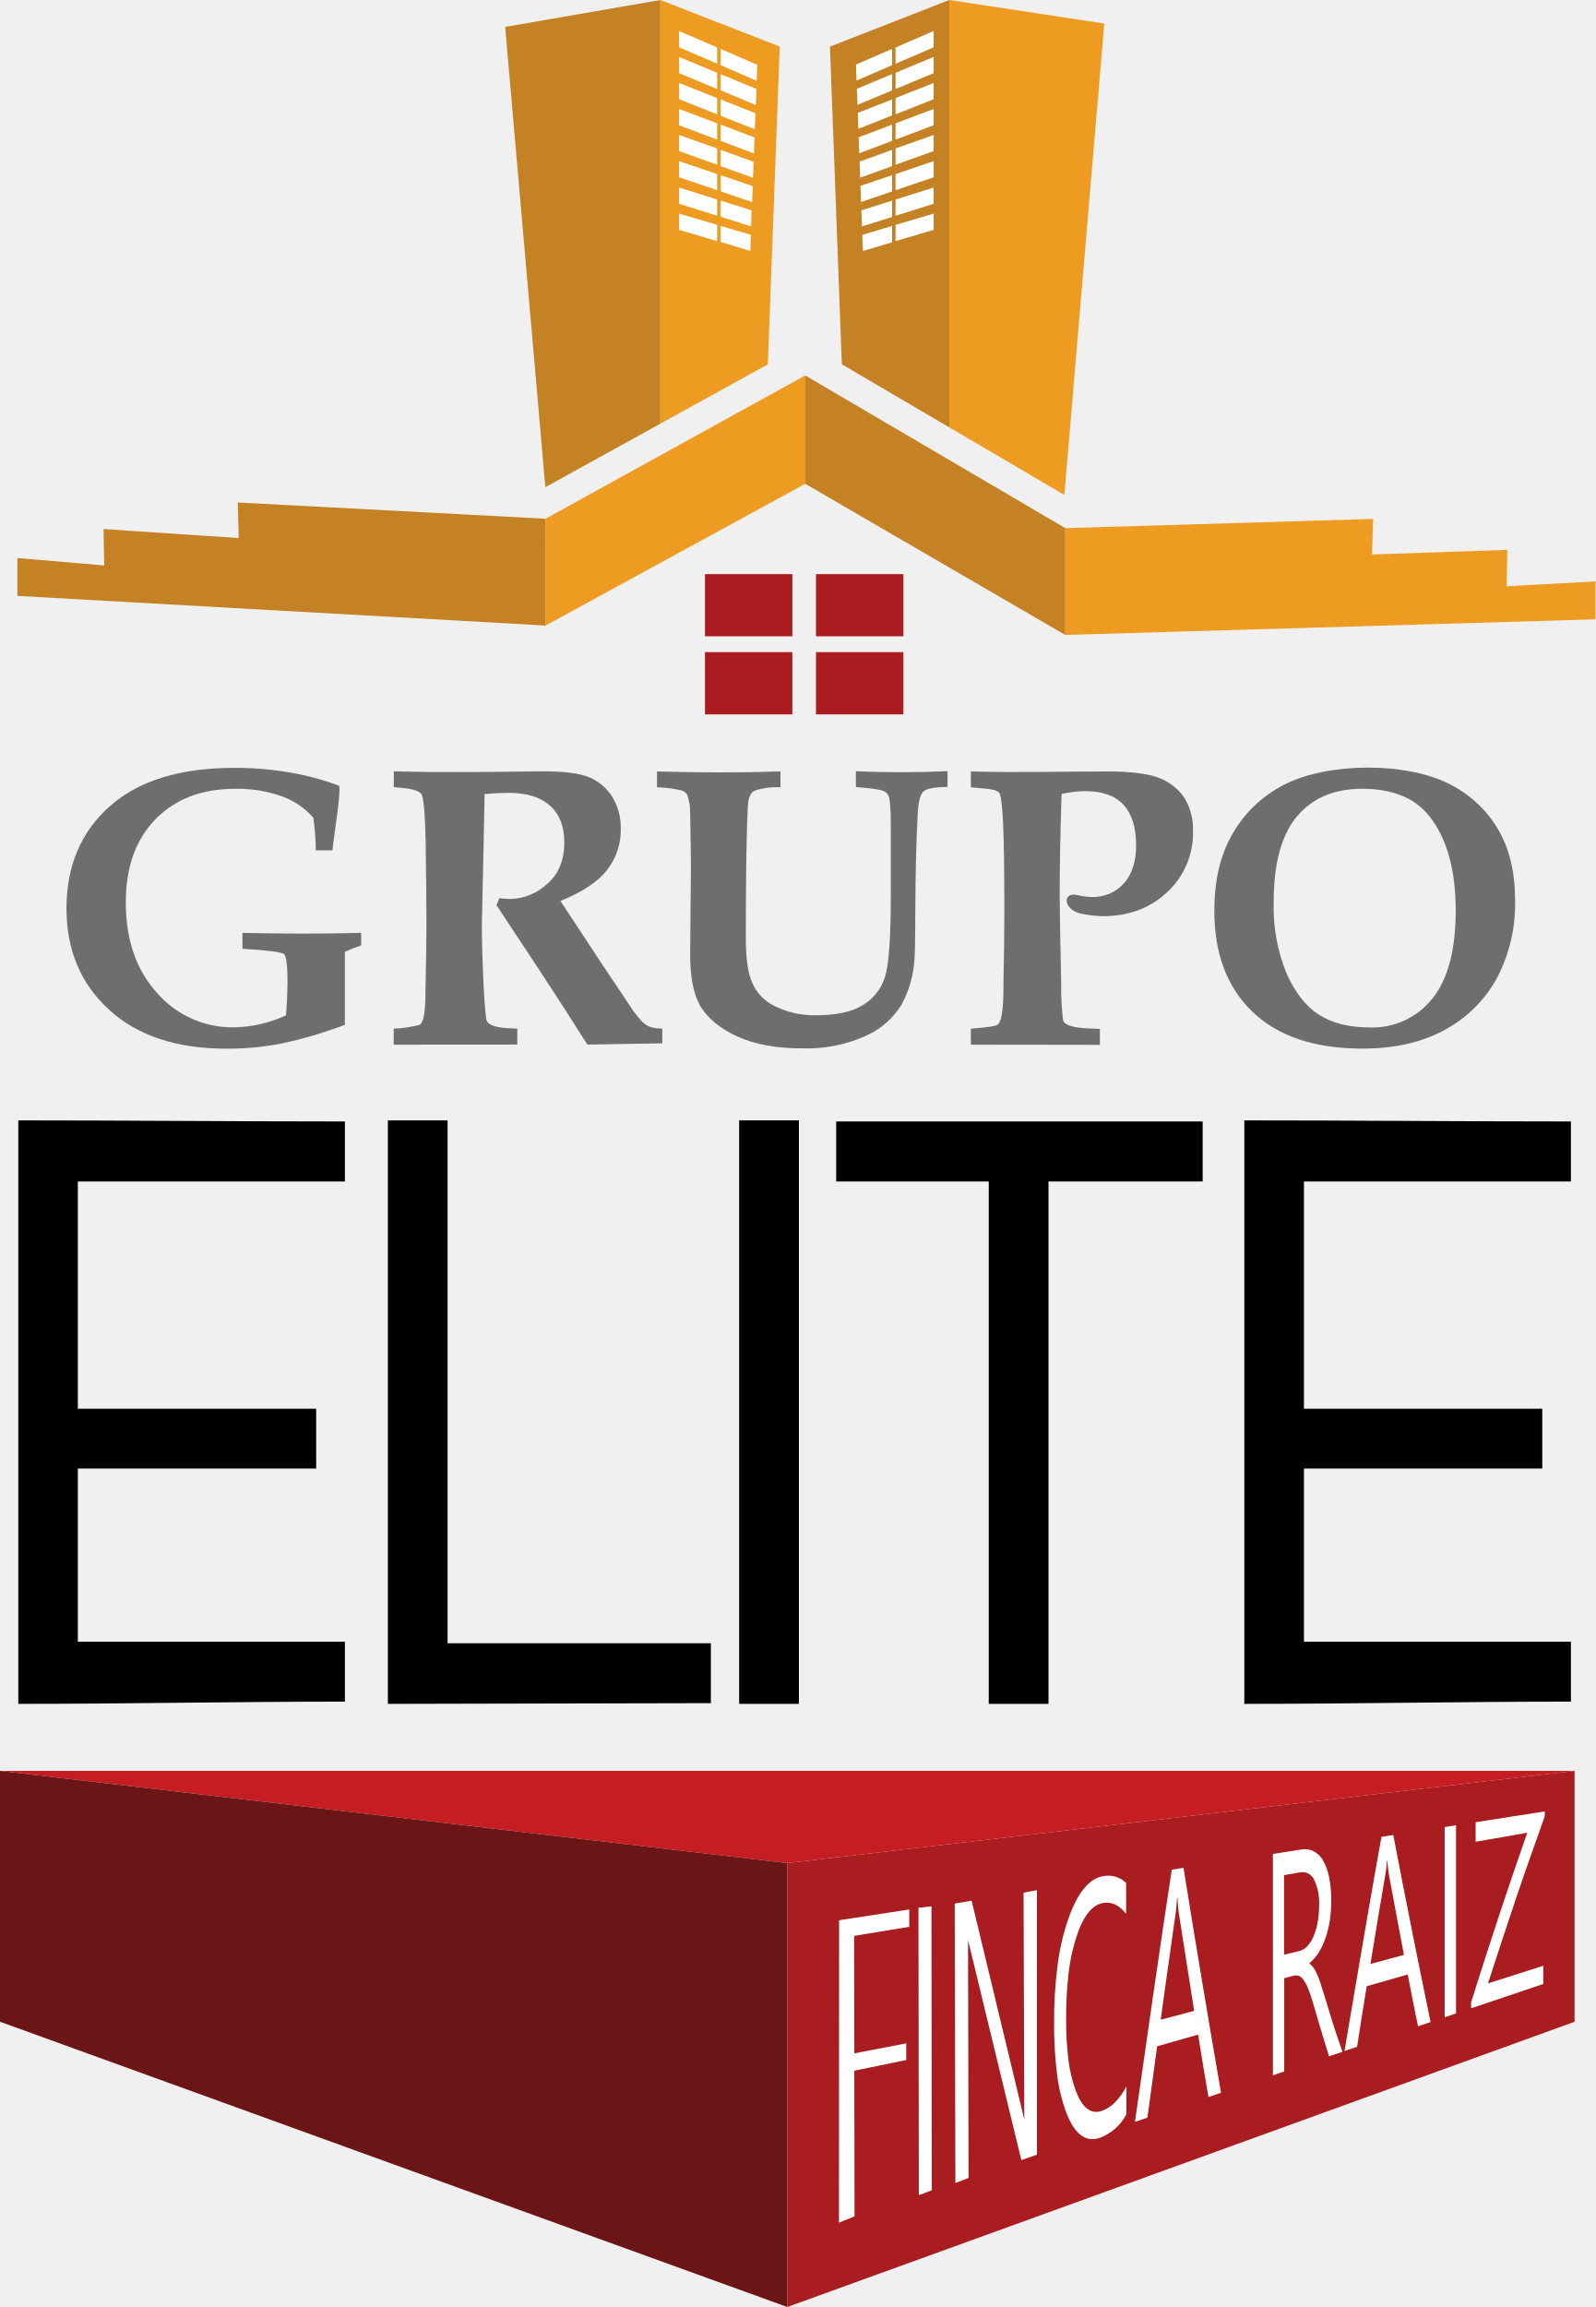
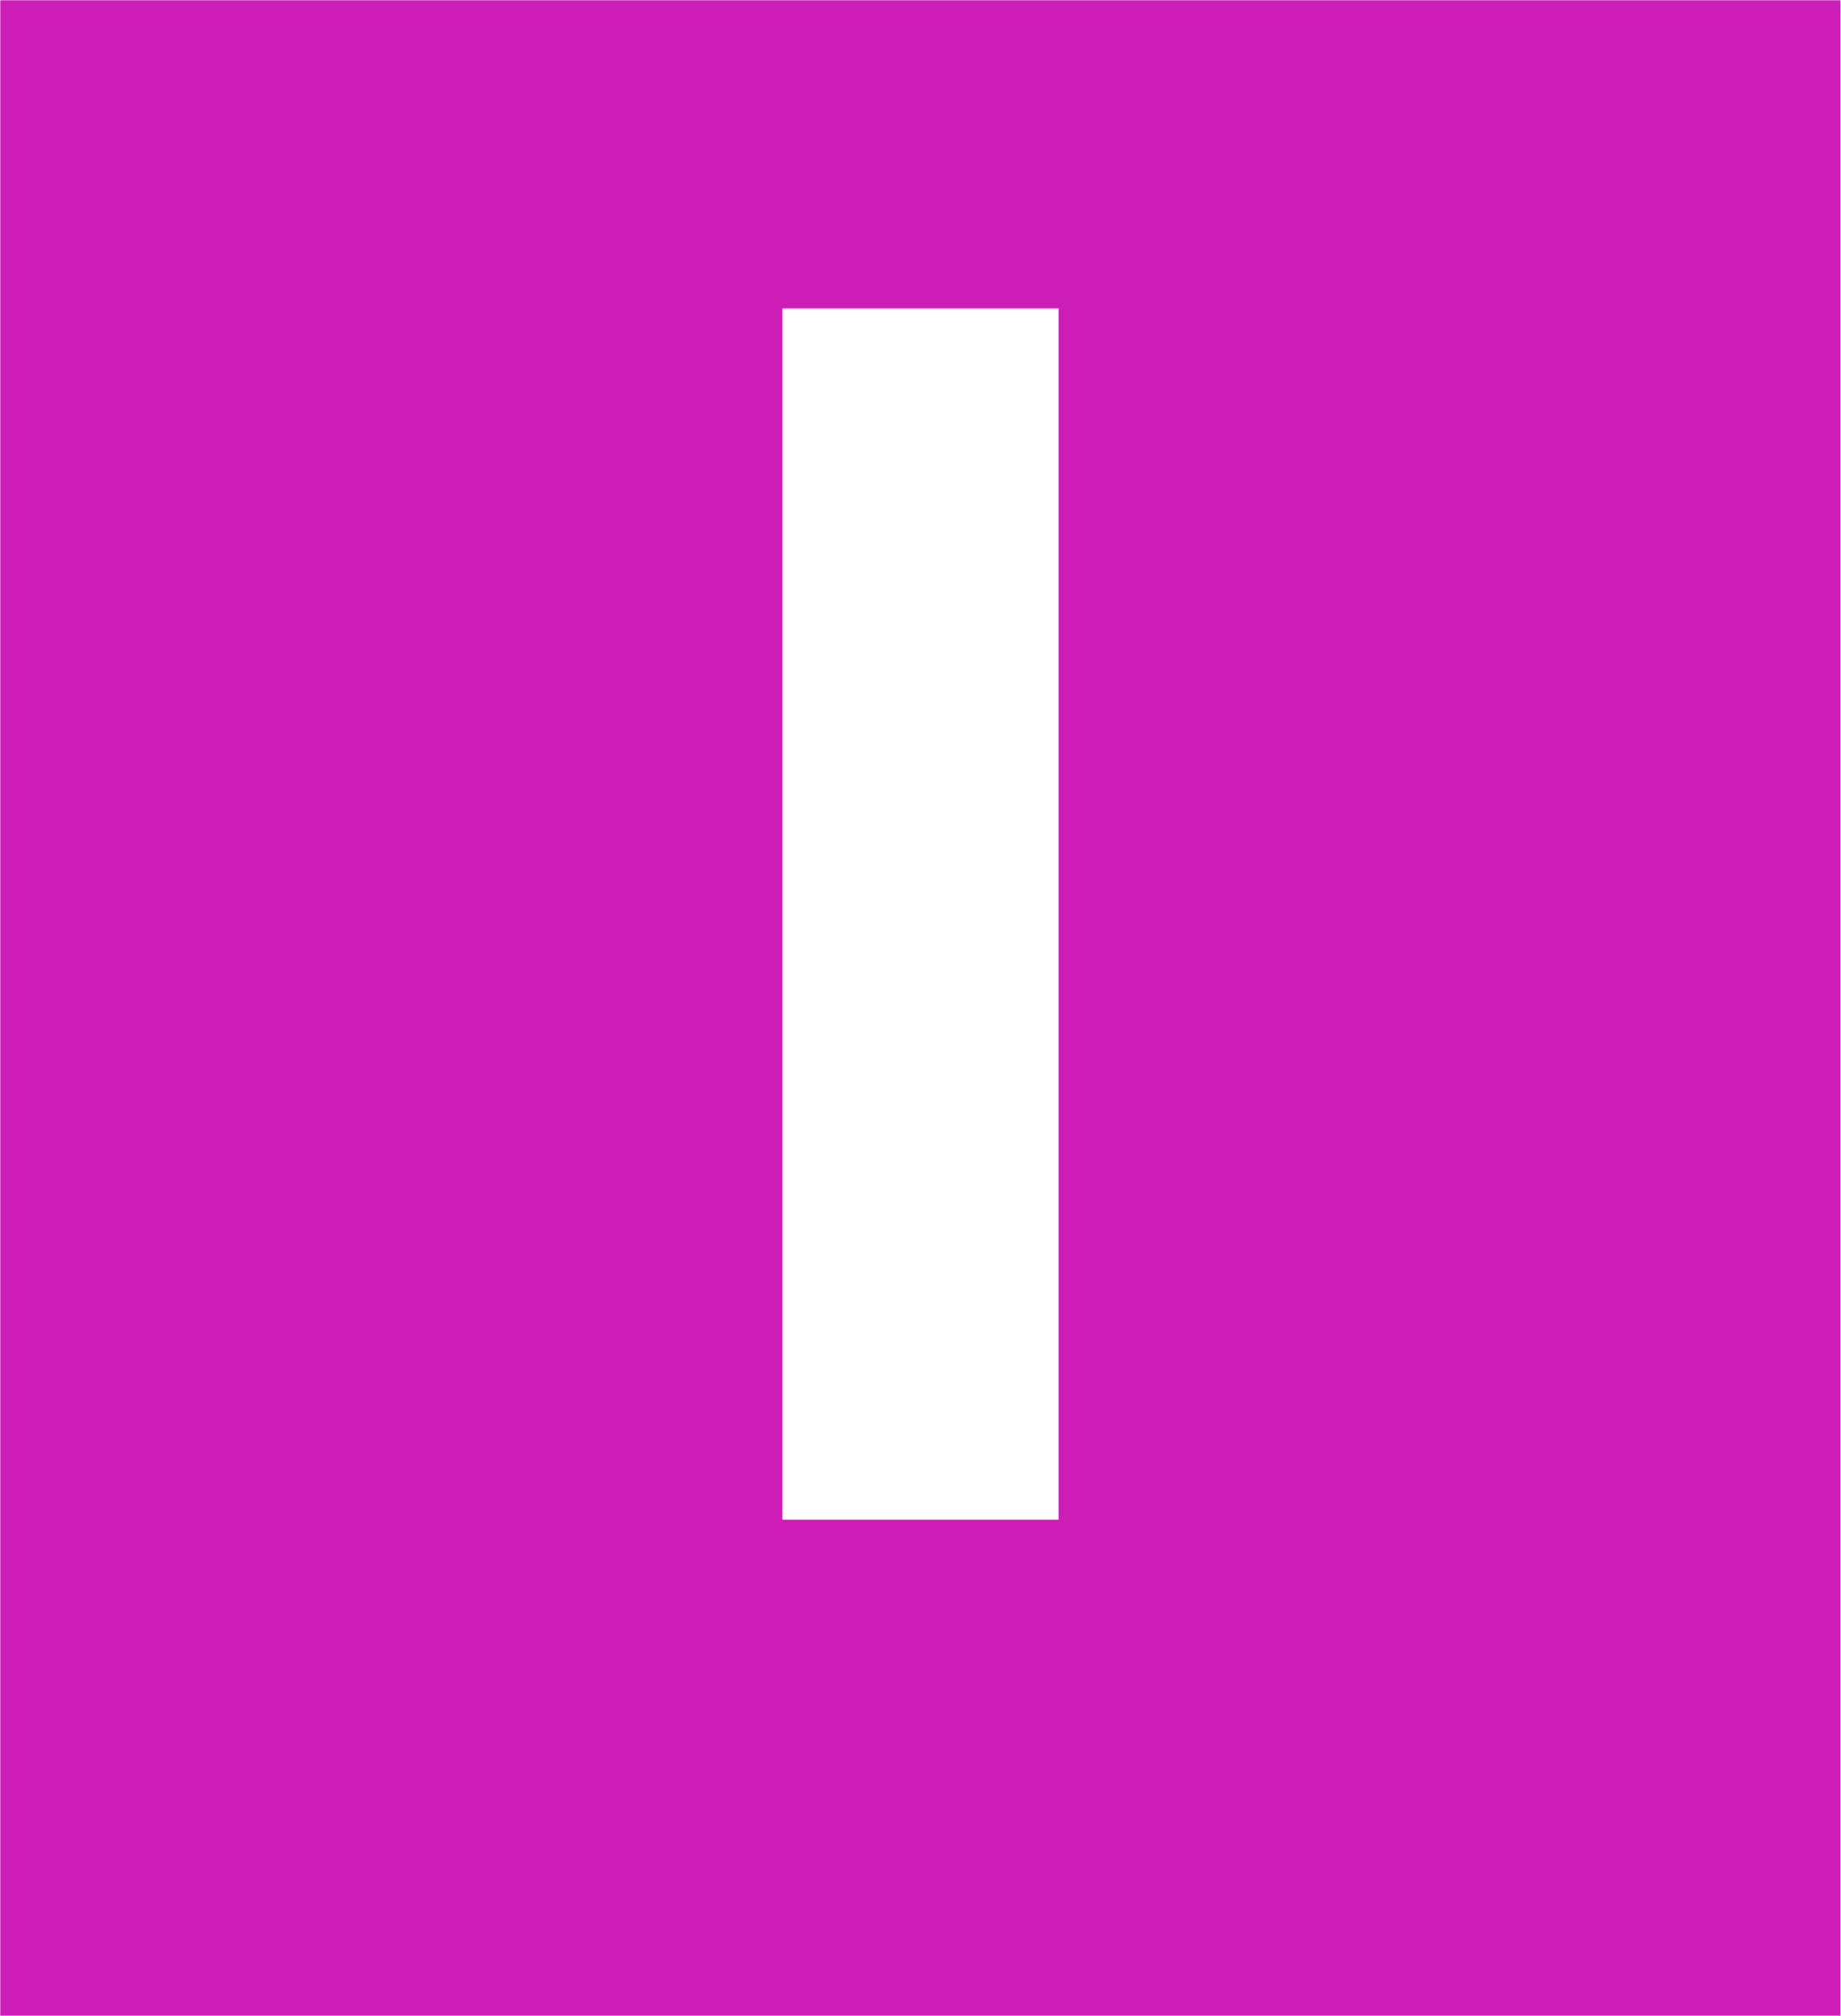
- <svg xmlns="http://www.w3.org/2000/svg" viewBox="0 0 356.62 515.5">
+ <svg xmlns="http://www.w3.org/2000/svg" viewBox="0 0 63.02 69.02">
  <defs>
-     <style>.cls-1,.cls-2,.cls-3,.cls-4,.cls-5,.cls-7,.cls-8,.cls-9{fill-rule:evenodd;}.cls-2{fill:#6d6e70;}.cls-3{fill:#c58224;}.cls-4{fill:#ed9c21;}.cls-5{fill:#fff;}.cls-6{fill:#ab1c20;}.cls-7{fill:#a91c20;}.cls-8{fill:#c61d23;}.cls-9{fill:#6b1517;}</style>
+     <style>.cls-1{fill:#cc1db9;}.cls-2{fill:#fff;}</style>
  </defs>
  <g id="Capa_2" data-name="Capa 2">
    <g id="Capa_1-2" data-name="Capa 1">
-       <path class="cls-1" d="M17.4,264H77.09V250.59c-24.48,0-48.79-.24-73-.24V380.73c24.1,0,48.4-.5,73-.5V366.85H17.4v-38.7H70.67V314.79H17.4Z" />
-       <path class="cls-1" d="M186.9,264H221V380.73h13.35V264h34.46V250.59H186.9Z" />
-       <polygon class="cls-1" points="86.69 380.73 158.89 380.57 158.89 367.19 100.04 367.19 100.04 250.35 86.69 250.35 86.69 380.73" />
-       <rect x="165.21" y="250.35" width="13.35" height="130.38" />
-       <path class="cls-1" d="M291.45,264h59.67V250.59c-24.48,0-48.79-.24-73-.24V380.73c24.11,0,48.39-.5,73-.5V366.85H291.45v-38.7h53.27V314.79H291.45Z" />
-       <path class="cls-2" d="M304.49,234.31q-16,0-24.56-8.24t-8.51-22.7q0-10.08,4.12-17.15A27.89,27.89,0,0,1,287,175.35c9.71-5,27.24-5.16,37-.14a26.21,26.21,0,0,1,10.83,10.08q3.81,6.45,3.81,15.87a35.53,35.53,0,0,1-4.17,17.61,29,29,0,0,1-11.77,11.48Q315.09,234.32,304.49,234.31Zm1.66-4.73a17.07,17.07,0,0,0,14-6.45q5.22-6.48,5.22-19.65,0-13.81-6-21.23c-3.23-4-8.19-6-14.91-6-6.3,0-11.16,2.09-14.61,6.22s-5.17,10.55-5.17,19.16a39.28,39.28,0,0,0,2.83,15.77c1.91,4.3,4.31,7.41,7.22,9.3S301.47,229.58,306.15,229.58Z" />
-       <path class="cls-2" d="M217,233.43v-3.57c3.43-.28,5.4-.54,5.87-.83,1.65-.87,1.37-8.42,1.42-9.95.13-5.32.19-10.43.19-15.43q0-13.93-.29-19.91c-.19-4-.49-6.2-.91-6.67s-1.67-.77-3.76-.92l-2.52-.23v-3.54c10.26.3,20.33,0,30.58,0q7.78,0,11.5,1.46a11.74,11.74,0,0,1,5.66,4.46,13.55,13.55,0,0,1,1.92,7.46,18,18,0,0,1-5.71,13.53q-5.72,5.44-14.53,5.43a27.35,27.35,0,0,1-5.09-.63c-3.74-1.08-3.84-4.82-.55-4.09a16.53,16.53,0,0,0,3.22.44,9.28,9.28,0,0,0,7.16-3q2.77-3.06,2.78-8.54c0-4.07-1-7.12-2.88-9.12s-4.73-3-8.46-3a26,26,0,0,0-5.32.62q-.44,13.45-.43,22.82,0,3.13.34,20.07a53.82,53.82,0,0,0,.43,7.69c.56,2,6.57,1.82,8.22,1.92v3.57Z" />
-       <path class="cls-2" d="M146.85,175.92v-3.54c9.29.27,18.32.3,27.59,0v3.54a15.92,15.92,0,0,0-5.64.71,1.8,1.8,0,0,0-.93.75,4.12,4.12,0,0,0-.65,2.05c-.16,1.61-.31,6.3-.43,14q-.09,8.06-.09,16.39,0,6.84,1.56,10.06a10.16,10.16,0,0,0,4.55,4.76,20.14,20.14,0,0,0,9.43,2.23c4.66,0,8.2-.76,10.66-2.31a11.12,11.12,0,0,0,4.93-6.35q1.26-4.06,1.27-17.76l0-16.13q0-5.46-.53-6.56a1.76,1.76,0,0,0-.9-.9c-.7-.42-2.82-.73-6.37-1v-3.54c6.92.32,13.59.3,20.48,0v3.54c-2.87,0-4.67.33-5.38,1s-1.14,2.28-1.28,4.95c-.35,6.52-.51,13.88-.54,22.11,0,5.26-.07,8.72-.18,10.34a24.33,24.33,0,0,1-2.91,10.26,17.92,17.92,0,0,1-8.09,7,32.19,32.19,0,0,1-14,2.74q-8.7,0-14.49-2.61c-3.87-1.76-6.6-4-8.23-6.61s-2.42-6.55-2.42-11.7l.17-19.63q0-2.34-.17-12a11.6,11.6,0,0,0-.65-4.1,2.33,2.33,0,0,0-1.08-.94A27.05,27.05,0,0,0,146.85,175.92Z" />
-       <path class="cls-2" d="M88,233.43v-3.57A27,27,0,0,0,93.8,229c1.45-.83,1.25-6.5,1.3-7.9.15-6.22.21-11.13.21-14.71q0-7.26-.18-18.44c-.11-5.55-.37-9-.81-10.21-.51-1.63-4.95-1.7-6.3-1.85v-3.54c11.19.32,22.17.13,33.38,0q7.08,0,10.33,1.35a11.11,11.11,0,0,1,5.14,4.38,13.25,13.25,0,0,1,1.88,7.1,14.49,14.49,0,0,1-3,9.14c-2,2.64-5.52,5-10.49,7l9.22,14,7.19,10.74c2.16,2.75,2.8,3.71,6.36,3.78v3.29l-16.75.28c-2.52-4-6.3-9.91-11.33-17.56l-9-13.62a7.81,7.81,0,0,0,.65-1.53c1.18.11,2,.18,2.59.18a12.38,12.38,0,0,0,8-3.28q3.93-3.27,3.94-9.33c0-3.52-1-6.24-3.13-8.18s-5.18-2.93-9.33-2.93c-1.32,0-3.1.1-5.36.26l-.25,12.88-.36,16.34q0,5.55.42,14.19.36,6.53.69,7.3c.79,1.71,5.28,1.63,6.81,1.71v3.57Z" />
-       <path class="cls-2" d="M54.19,212v-3.55c8.87.2,17.67.23,26.53,0v2.82a32.74,32.74,0,0,0-3.64,1.41V229a97,97,0,0,1-14.43,4.23,63.61,63.61,0,0,1-12,1.1q-16.78,0-26.29-8.72T14.86,203q0-14.26,9.68-22.84t27.81-8.58a72.63,72.63,0,0,1,12.28,1,59.76,59.76,0,0,1,11.16,3c.54.91-1.33,12.35-1.48,14.42H70.57a49.88,49.88,0,0,0-.55-7.3,17,17,0,0,0-7.16-4.82,29.64,29.64,0,0,0-10.33-1.62c-7.45,0-13.35,2.27-17.78,6.8s-6.63,10.71-6.63,18.58q0,12.57,7,20.25a22.31,22.31,0,0,0,17.21,7.67,29,29,0,0,0,11.58-2.67c.25-2.36.83-12.59-.44-13.7C62.94,212.74,59.87,212.35,54.19,212Z" />
-       <polygon class="cls-3" points="147.6 94.67 147.6 0 112.91 6.01 121.89 108.86 147.6 94.67" />
-       <polygon class="cls-4" points="171.62 81.41 174.28 10.41 147.6 0 147.6 94.67 171.62 81.41" />
-       <polygon class="cls-4" points="212.19 95.5 212.19 0 246.82 5.26 237.89 110.59 212.19 95.5" />
-       <polygon class="cls-3" points="188.16 81.4 185.51 10.41 212.19 0 212.19 95.5 188.16 81.4" />
-       <polygon class="cls-4" points="238.11 141.88 356.62 138.39 356.62 129.91 336.75 131 336.91 122.86 306.67 123.9 306.9 115.95 255.76 117.49 245.79 117.79 238.11 118.01 238.11 141.88" />
-       <polygon class="cls-4" points="121.94 115.91 180.02 83.87 180.02 108.08 121.94 139.78 121.94 115.91" />
-       <polygon class="cls-3" points="238.11 118.01 180.02 83.92 180.02 108.13 238.11 141.88 238.11 118.01" />
-       <path class="cls-5" d="M161.07,10.93l8.18,3.55-.13,3.59-8.05-3.51Zm-9.29-4,8.51,3.68v3.63l-8.51-3.68Z" />
-       <path class="cls-5" d="M161.07,16.56l8,3.33-.13,3.58-7.84-3.27Zm-9.29-3.84,8.51,3.54v3.63l-8.51-3.54Z" />
-       <path class="cls-5" d="M161.07,22.22l7.77,3.08-.13,3.58-7.64-3Zm-9.29-3.68,8.51,3.37v3.63l-8.51-3.37Z" />
-       <path class="cls-5" d="M161.07,27.85l7.58,2.87-.15,3.58-7.43-2.82Zm-9.29-3.5,8.51,3.21v3.63L151.78,28Z" />
-       <path class="cls-5" d="M161.07,33.49l7.37,2.66-.13,3.58-7.24-2.61Zm-9.29-3.32,8.51,3v3.64l-8.51-3.05Z" />
-       <path class="cls-5" d="M161.07,39.14l7.17,2.44-.13,3.59-7-2.4ZM151.78,36l8.51,2.9V42.5l-8.51-2.88Z" />
-       <path class="cls-5" d="M161.07,44.83,168,47l-.13,3.59-6.83-2.17Zm-9.29-2.92,8.51,2.67v3.63l-8.51-2.68Z" />
-       <path class="cls-5" d="M161.07,50.48l6.76,2-.13,3.59-6.63-2Zm-9.29-2.75,8.51,2.52v3.63l-8.51-2.52Z" />
-       <path class="cls-5" d="M199.39,10.93l-8.07,3.5.13,3.58,7.94-3.45Zm9.29-4-8.51,3.68v3.63l8.51-3.68Z" />
-       <path class="cls-5" d="M199.39,16.56l-7.87,3.28.14,3.58,7.73-3.22Zm9.29-3.84-8.51,3.54v3.63l8.51-3.54Z" />
-       <path class="cls-5" d="M199.39,22.22l-7.66,3,.13,3.57,7.53-3Zm9.29-3.68-8.51,3.37v3.63l8.51-3.37Z" />
-       <path class="cls-5" d="M199.39,27.85l-7.47,2.82.13,3.58,7.34-2.77Zm9.29-3.5-8.51,3.21v3.63l8.51-3.2Z" />
-       <path class="cls-5" d="M199.39,33.49l-7.26,2.62.13,3.59,7.13-2.58Zm9.29-3.32-8.51,3v3.64l8.51-3.05Z" />
-       <path class="cls-5" d="M199.39,39.14l-7.06,2.4.13,3.6,6.93-2.37ZM208.68,36l-8.51,2.9V42.5l8.51-2.88Z" />
-       <path class="cls-5" d="M199.39,44.83,192.54,47l.13,3.6,6.72-2.13Zm9.29-2.92-8.51,2.67v3.63l8.51-2.68Z" />
-       <path class="cls-5" d="M199.39,50.48l-6.65,2,.13,3.6,6.52-1.94Zm9.29-2.75-8.51,2.52v3.63l8.51-2.52Z" />
-       <polygon class="cls-3" points="121.92 139.78 3.88 133.15 3.88 124.69 23.29 126.35 23.14 118.21 53.36 120.23 53.13 112.28 121.94 115.91 121.92 139.78" />
-       <rect class="cls-6" x="157.57" y="128.29" width="19.53" height="13.89" />
-       <rect class="cls-6" x="182.39" y="128.29" width="19.53" height="13.89" />
-       <rect class="cls-6" x="157.57" y="145.72" width="19.53" height="13.91" />
-       <rect class="cls-6" x="182.39" y="145.72" width="19.53" height="13.91" />
-       <polygon class="cls-7" points="175.97 416.31 351.94 395.7 351.94 451.76 175.97 515.5 175.97 416.31" />
-       <polygon class="cls-8" points="175.97 416.31 351.94 395.7 0 395.7 175.97 416.31" />
-       <polygon class="cls-9" points="175.97 416.31 0 395.7 0 451.76 175.97 515.5 175.97 416.31" />
-       <polygon class="cls-5" points="208.27 489.43 205.37 490.49 205.29 426.28 208.19 425.97 208.27 489.43" />
-       <polygon class="cls-5" points="231.77 481.47 228.28 482.67 216.37 433.51 216.48 486.66 213.54 487.8 213.39 425.35 217.17 424.71 228.94 473.6 228.78 422.92 231.77 422.35 231.77 481.47" />
-       <path class="cls-5" d="M251.76,472.44a11.12,11.12,0,0,1-5.93,5.26c-3.09,1.06-5.58-.74-7.42-5.42a37.47,37.47,0,0,1-2.12-8.58,88.15,88.15,0,0,1-.69-11.58,96.92,96.92,0,0,1,.76-12.81A51.75,51.75,0,0,1,238.7,429c2.07-6,4.72-9.29,7.9-9.77a5.68,5.68,0,0,1,5.1,1.51v6.93c-1.53-2-3.24-2.77-5.13-2.45-2.48.42-4.5,2.95-6,7.64a42,42,0,0,0-1.74,8.11,86.62,86.62,0,0,0-.54,10.14,71.68,71.68,0,0,0,.54,9.35,30.37,30.37,0,0,0,1.66,6.83c1.43,3.72,3.32,5.17,5.67,4.42,2.17-.7,4.06-2.56,5.62-5.52C251.75,468.24,251.76,470.34,251.76,472.44Z" />
-       <path class="cls-5" d="M272.91,467.62l-2.8.95c-.39-2.3-.8-4.62-1.19-6.94s-.75-4.66-1.12-7l-9.17,2.62-1.08,7.94c-.36,2.65-.72,5.33-1.09,8-.91.32-1.85.63-2.78.93q2.06-14.39,4.1-28.54t4.13-27.8c.86-.15,1.74-.28,2.62-.41q2.07,12.9,4.18,25.53C270.09,451.2,271.51,459.46,272.91,467.62Zm-6-18.29c-.57-3.6-1.15-7.22-1.7-10.83s-1.15-7.3-1.73-11c-.11-.71-.21-1.9-.32-3.5,0,0-.05,0-.07,0-.08,1.55-.21,2.73-.34,3.65-.55,3.89-1.13,7.82-1.67,11.76s-1.11,7.9-1.65,11.89Z" />
-       <path class="cls-5" d="M300.05,458.47l-3,1c-.62-2-1.24-4-1.84-6s-1.21-4.09-1.81-6.16a26.84,26.84,0,0,0-1-2.91,8.24,8.24,0,0,0-1-1.91,2.33,2.33,0,0,0-1-.94,2,2,0,0,0-1.28-.07l-2.08.54c0,3.48,0,6.95,0,10.42s0,7,0,10.43c-.84.27-1.69.57-2.53.86q0-12.39,0-24.74t0-24.73l6.46-1a4.23,4.23,0,0,1,2.6.37,5.28,5.28,0,0,1,2.1,2,12.53,12.53,0,0,1,1.38,3.71,25.65,25.65,0,0,1,.49,5.42,29.94,29.94,0,0,1-.34,4.58,21.91,21.91,0,0,1-1,3.89,14.92,14.92,0,0,1-1.5,3.13,9.22,9.22,0,0,1-2,2.28v.13a4.17,4.17,0,0,1,.94,1,6.36,6.36,0,0,1,.76,1.43,19.72,19.72,0,0,1,.74,1.91c.23.7.48,1.55.78,2.51.68,2.18,1.35,4.36,2,6.5S299.35,456.36,300.05,458.47ZM287,419v8.89c0,3,0,5.93,0,8.9l3.44-.85a3.73,3.73,0,0,0,1.76-1.06,7.24,7.24,0,0,0,1.37-2.15,13.47,13.47,0,0,0,.92-3.09,20.52,20.52,0,0,0,.35-3.91,11.76,11.76,0,0,0-1.14-5.75,2.89,2.89,0,0,0-3.24-1.59Z" />
-       <path class="cls-5" d="M319.75,451.82c-.95.31-1.87.64-2.8.95-.39-1.91-.8-3.82-1.17-5.75s-.75-3.87-1.14-5.82c-3,.88-6.1,1.74-9.16,2.62q-.56,3.38-1.09,6.74c-.35,2.27-.71,4.53-1.07,6.8-.94.33-1.89.63-2.81.94Q302.58,446,304.64,434t4.13-23.56c.88-.15,1.76-.28,2.64-.4,1.38,7.16,2.78,14.27,4.16,21.25S318.37,445.06,319.75,451.82Zm-5.95-15c-.58-3-1.14-6-1.7-9s-1.14-6.1-1.7-9.16c-.1-.62-.21-1.6-.33-2.95l-.06,0c-.09,1.28-.22,2.31-.35,3.06-.55,3.3-1.14,6.63-1.69,10s-1.1,6.71-1.66,10.08Z" />
-       <path class="cls-5" d="M325.44,449.9l-2.54.86v-42.5l2.54-.41v42Z" />
-       <path class="cls-5" d="M345.27,405.84c-2.12,6-4.28,12-6.36,18.17s-4.21,12.68-6.33,19.18l12.36-3.94v4.07l-16.13,5.44v-1.35c2.08-6.58,4.16-13.07,6.26-19.42s4.18-12.41,6.29-18.46c-3.87.67-7.7,1.36-11.54,2v-4.36c5.14-.82,10.27-1.62,15.45-2.41Z" />
-       <polygon class="cls-5" points="203.23 430.55 190.91 432.57 190.95 458.82 202.56 456.59 202.56 460.31 190.95 462.7 191 495.25 187.52 496.65 187.55 429.08 203.23 426.67 203.23 430.55" />
+       <rect class="cls-1" x="0.01" y="0.01" width="63" height="69" />
+       <rect class="cls-2" x="26.79" y="10.56" width="9.45" height="41.47" />
    </g>
  </g>
</svg>
